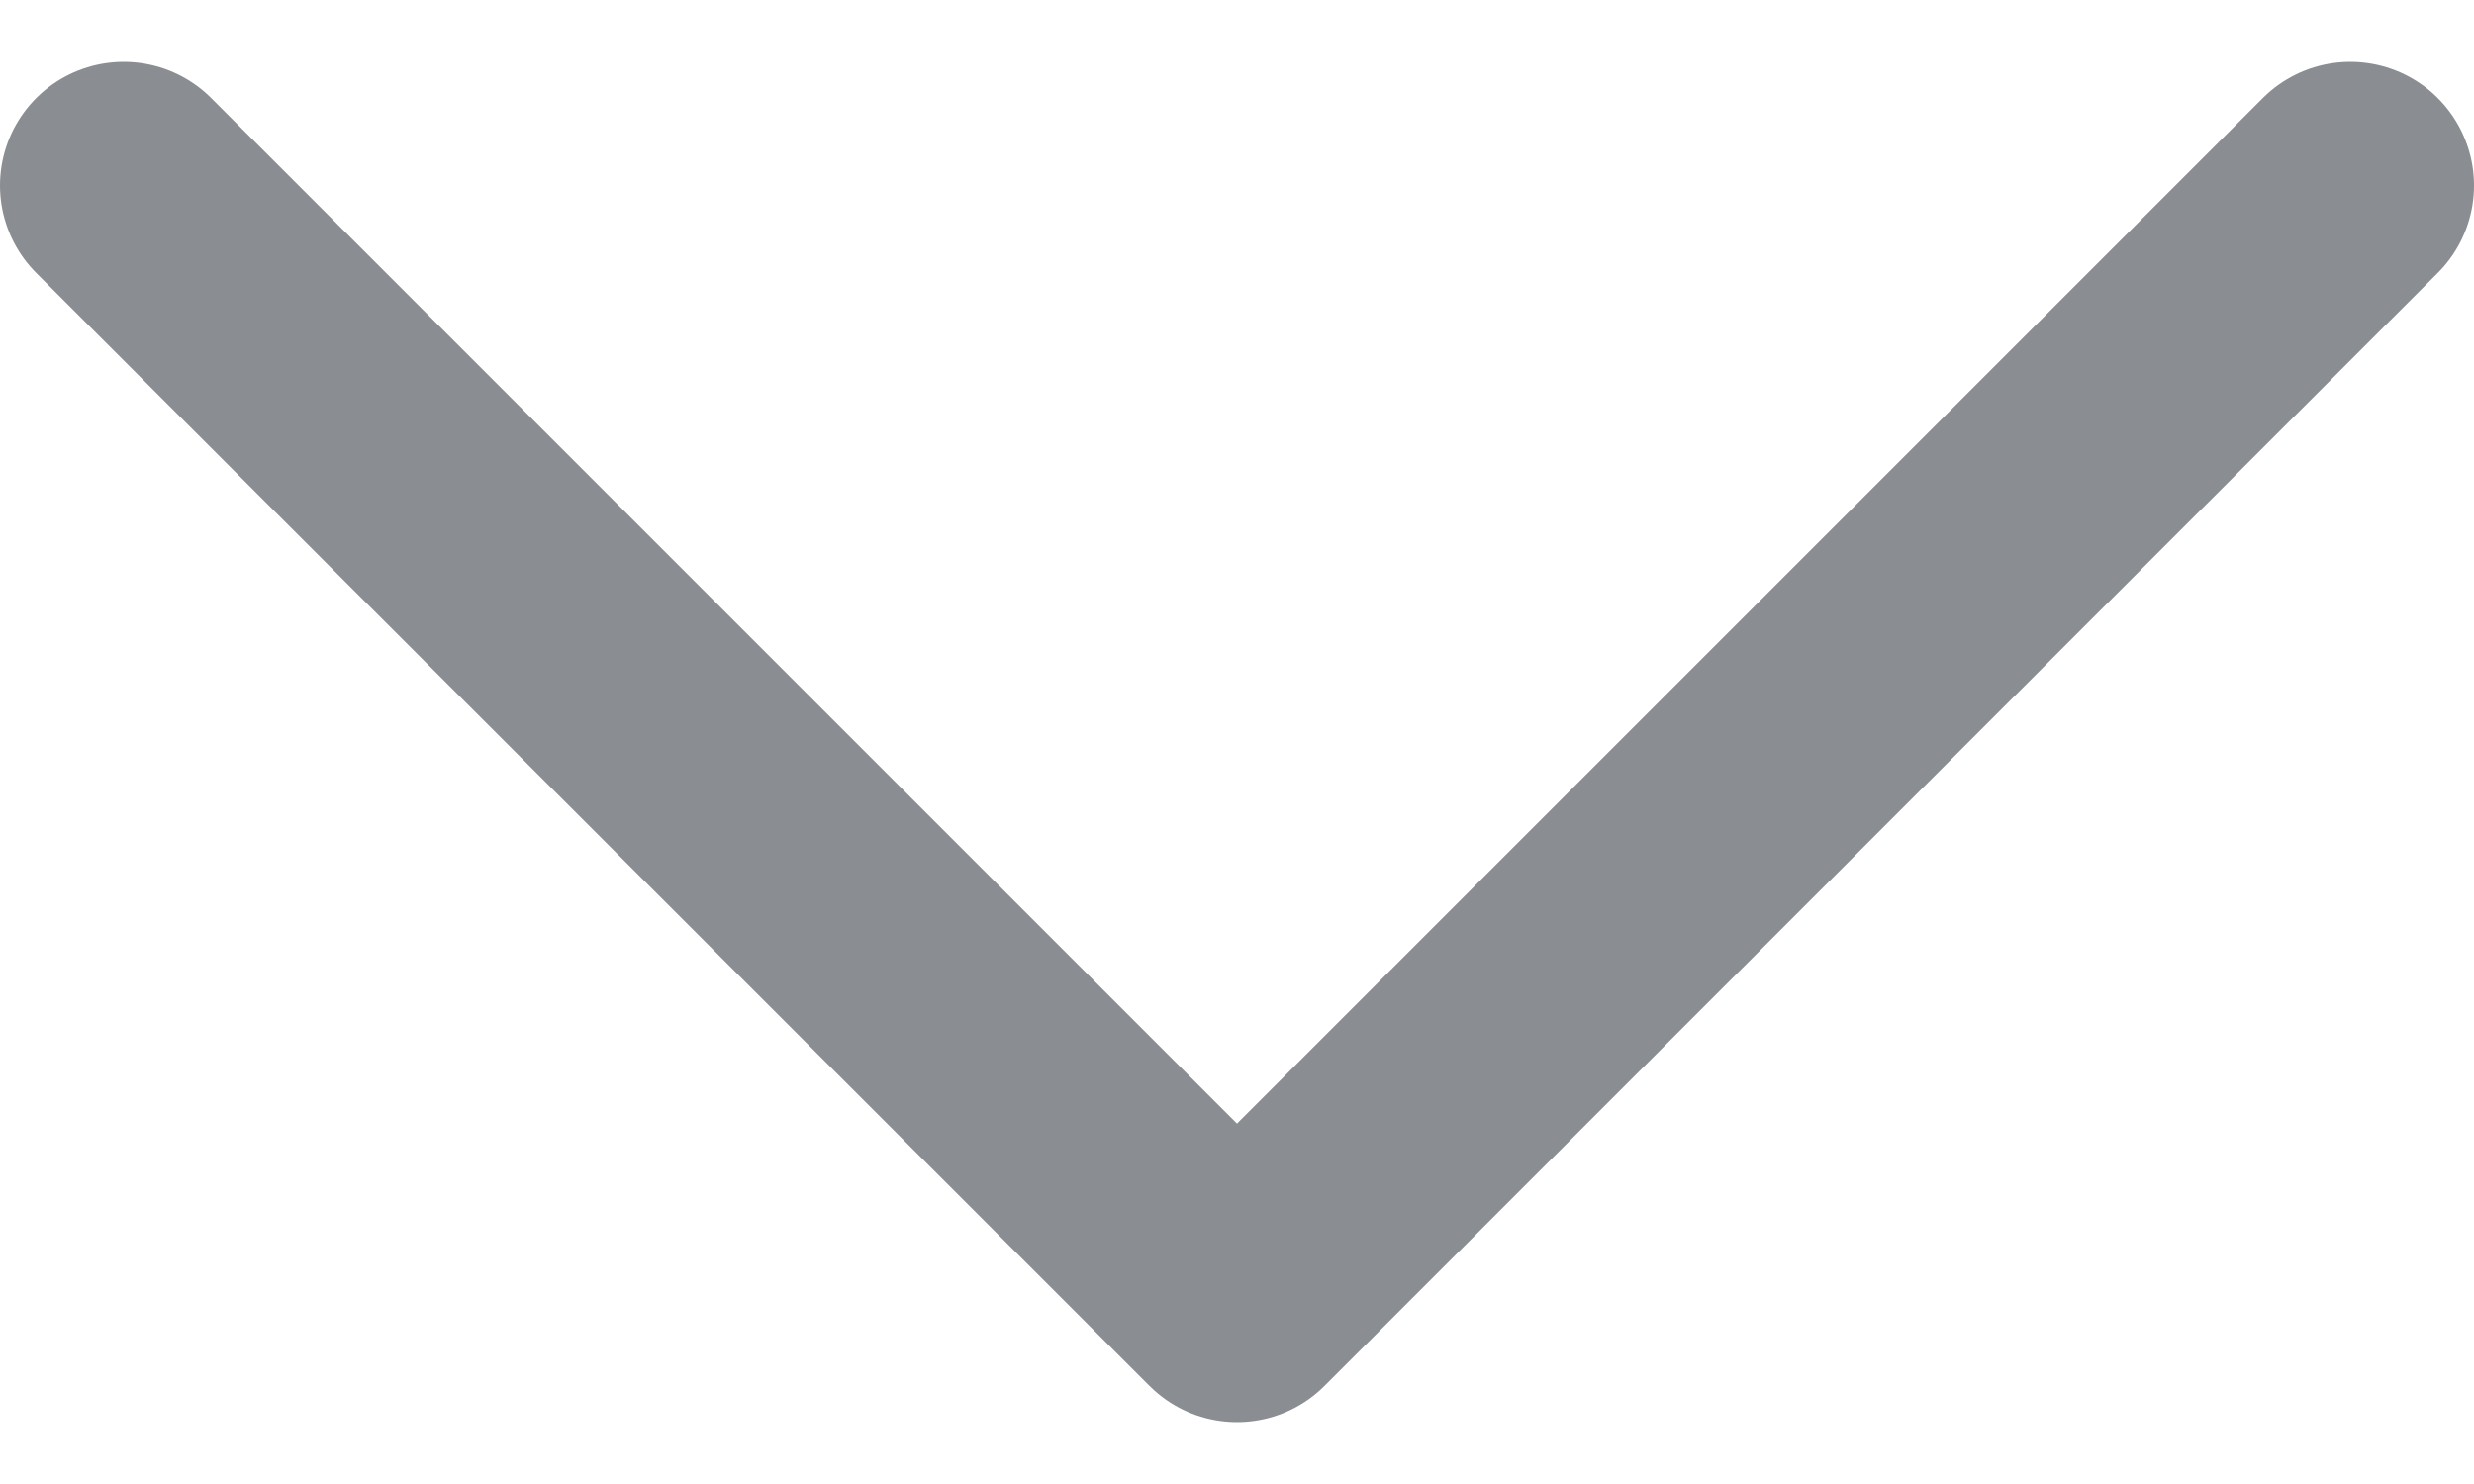
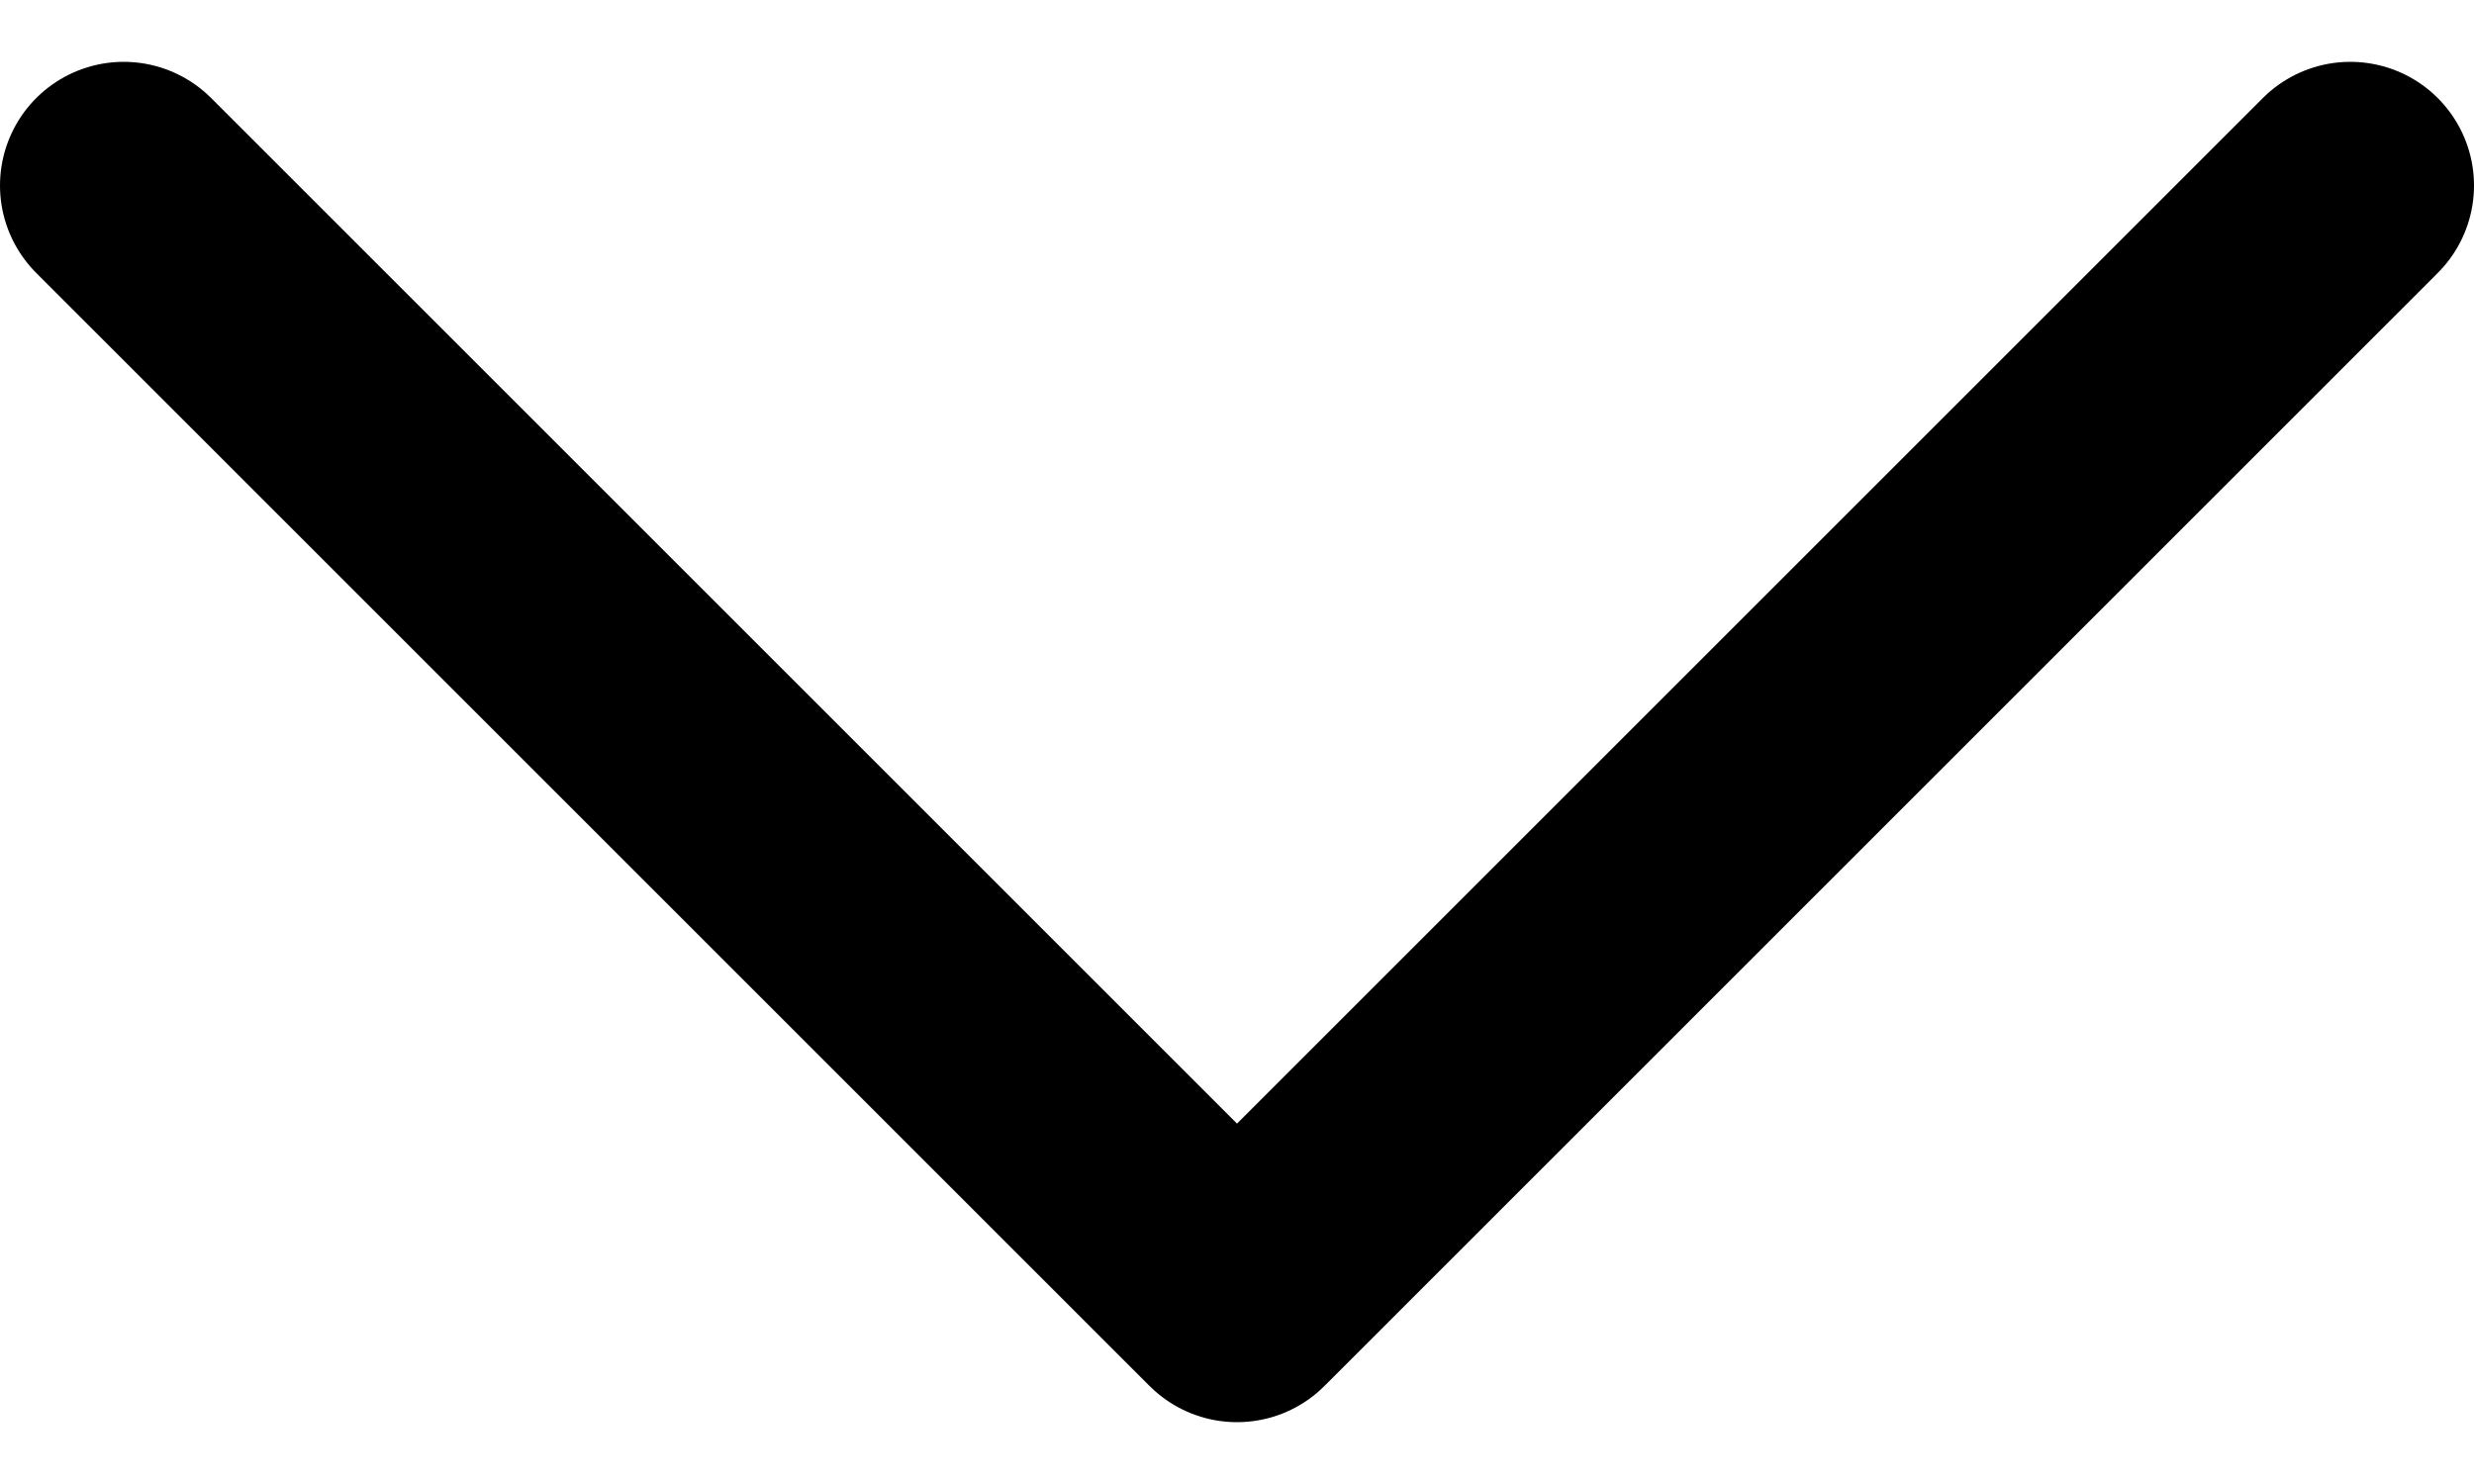
<svg xmlns="http://www.w3.org/2000/svg" width="10" height="6" viewBox="0 0 10 6" fill="none">
-   <path d="M9.5 0.75L5 5.25L0.5 0.75" stroke="#8A8D91" stroke-linecap="round" stroke-linejoin="round" />
+   <path d="M9.5 0.75L5 5.25L0.5 0.75" stroke="currentColor" stroke-linecap="round" stroke-linejoin="round" />
</svg>
